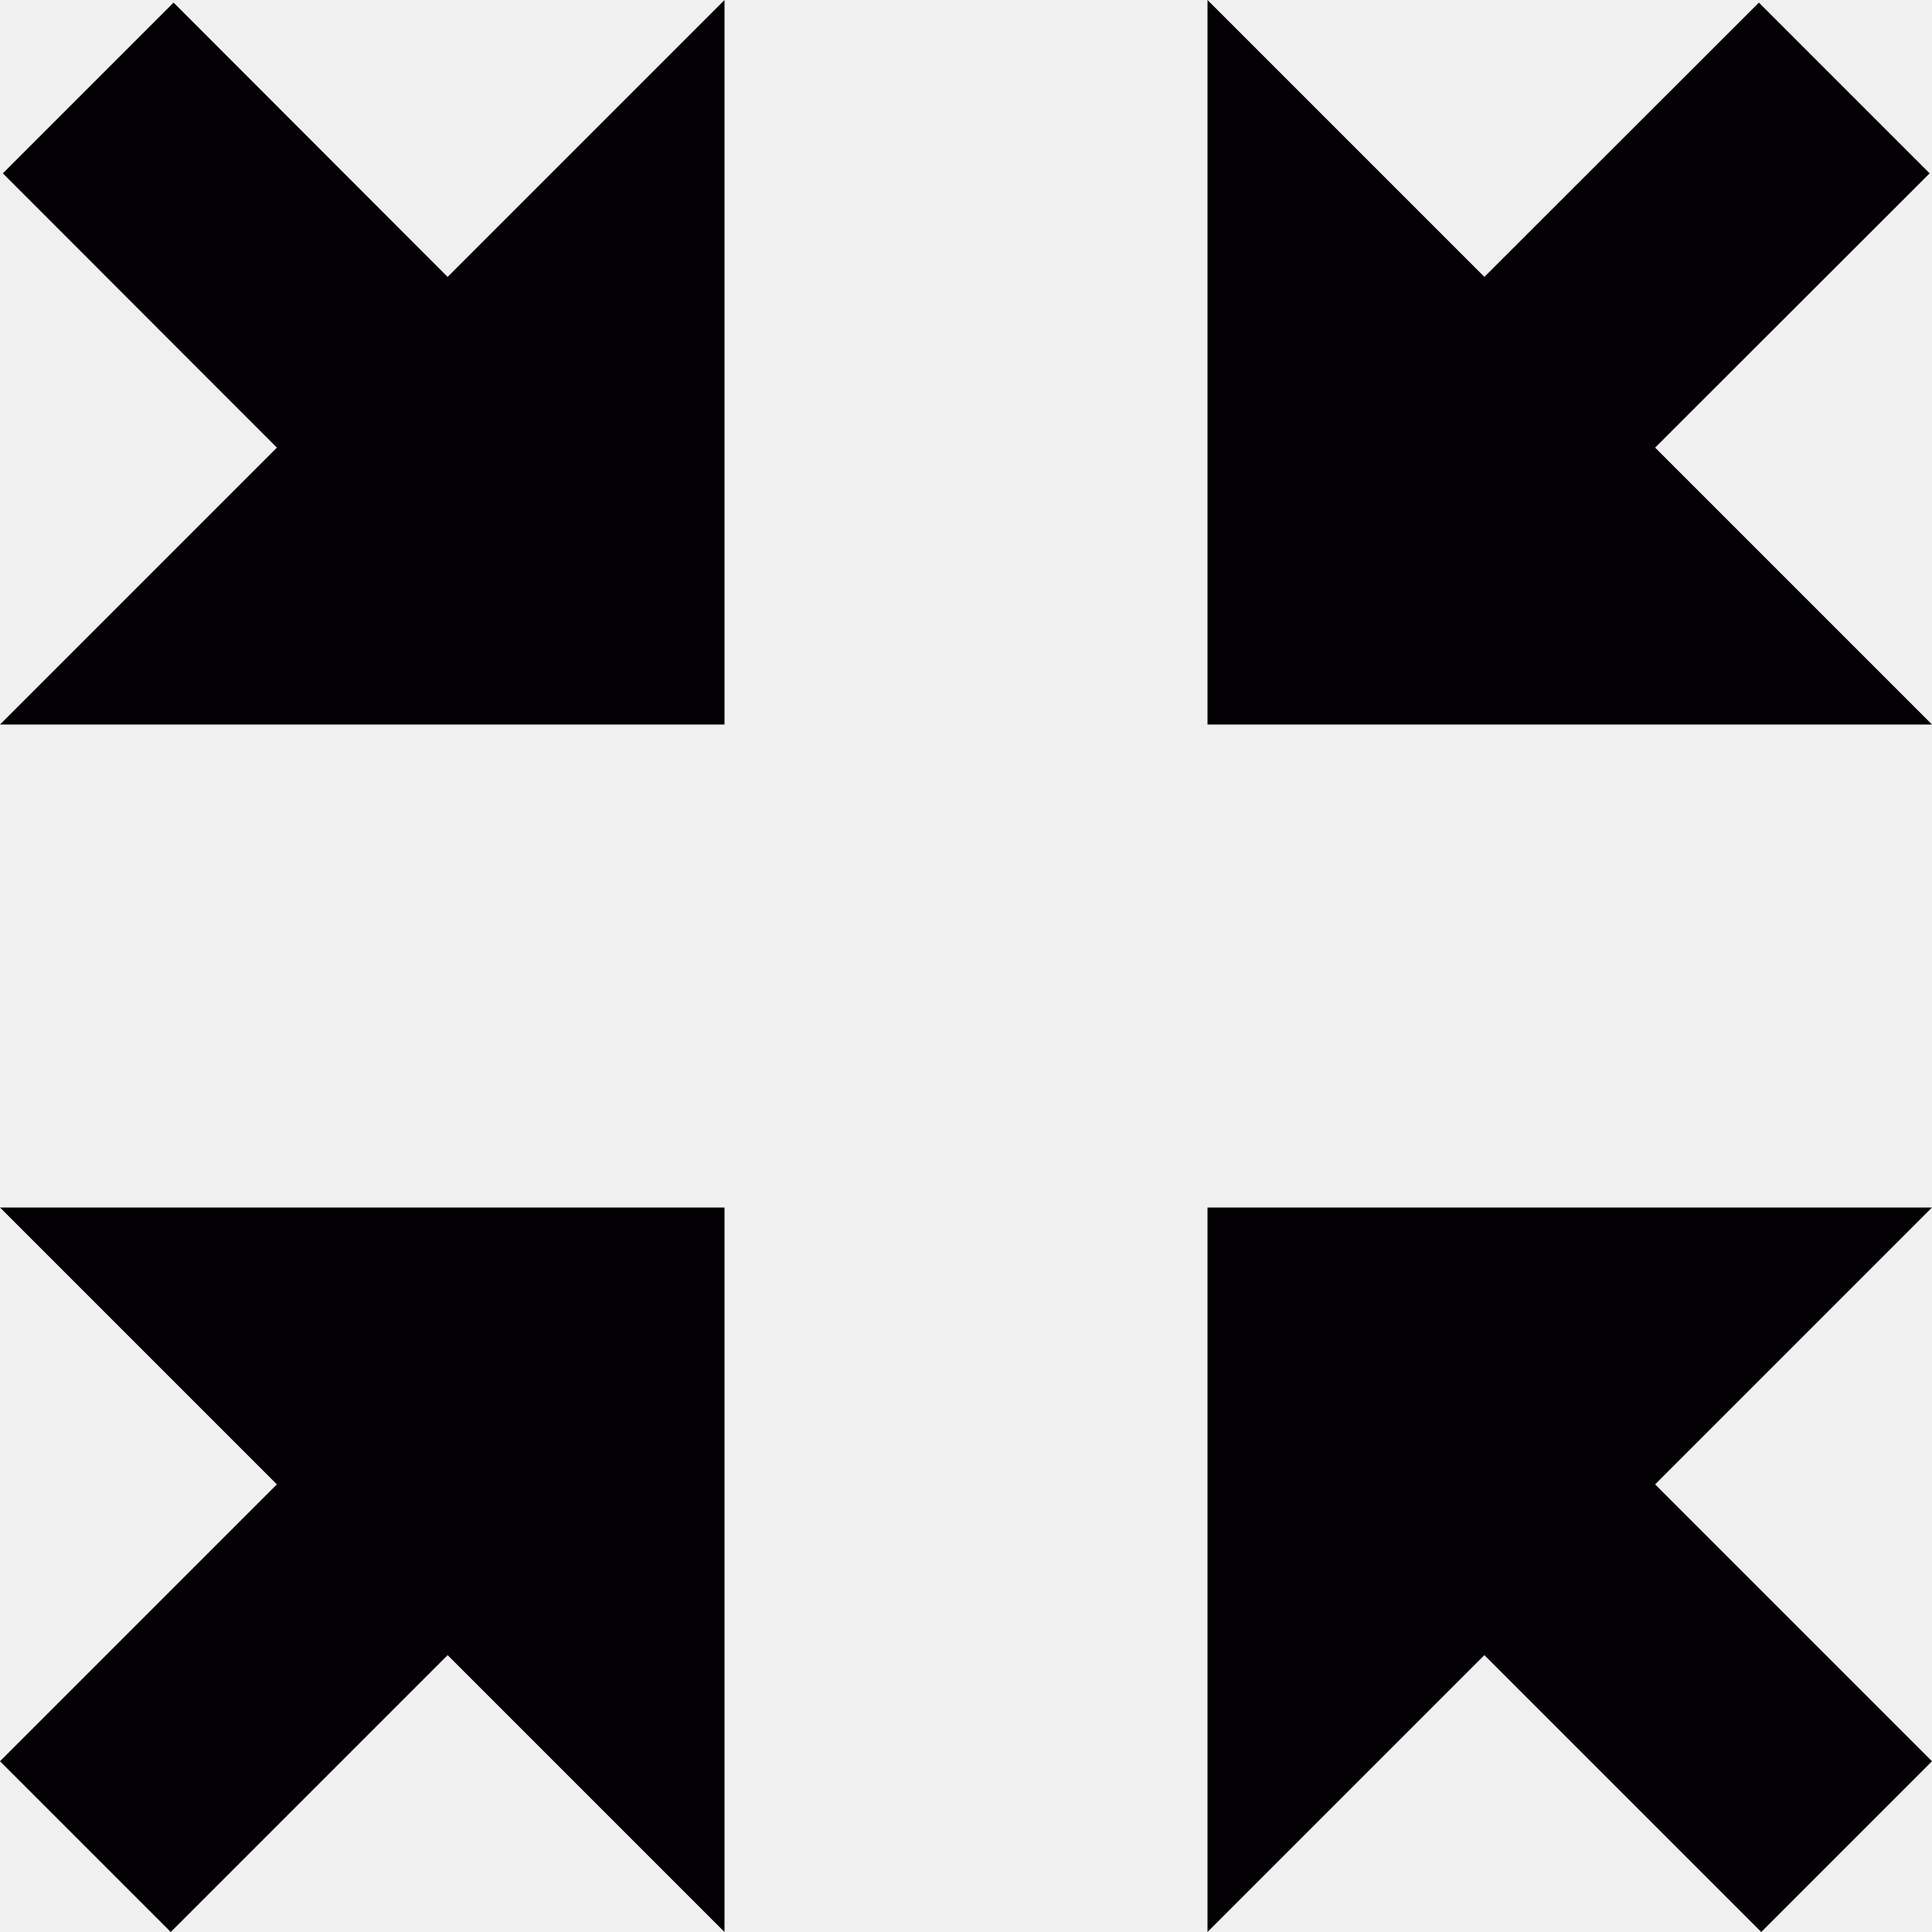
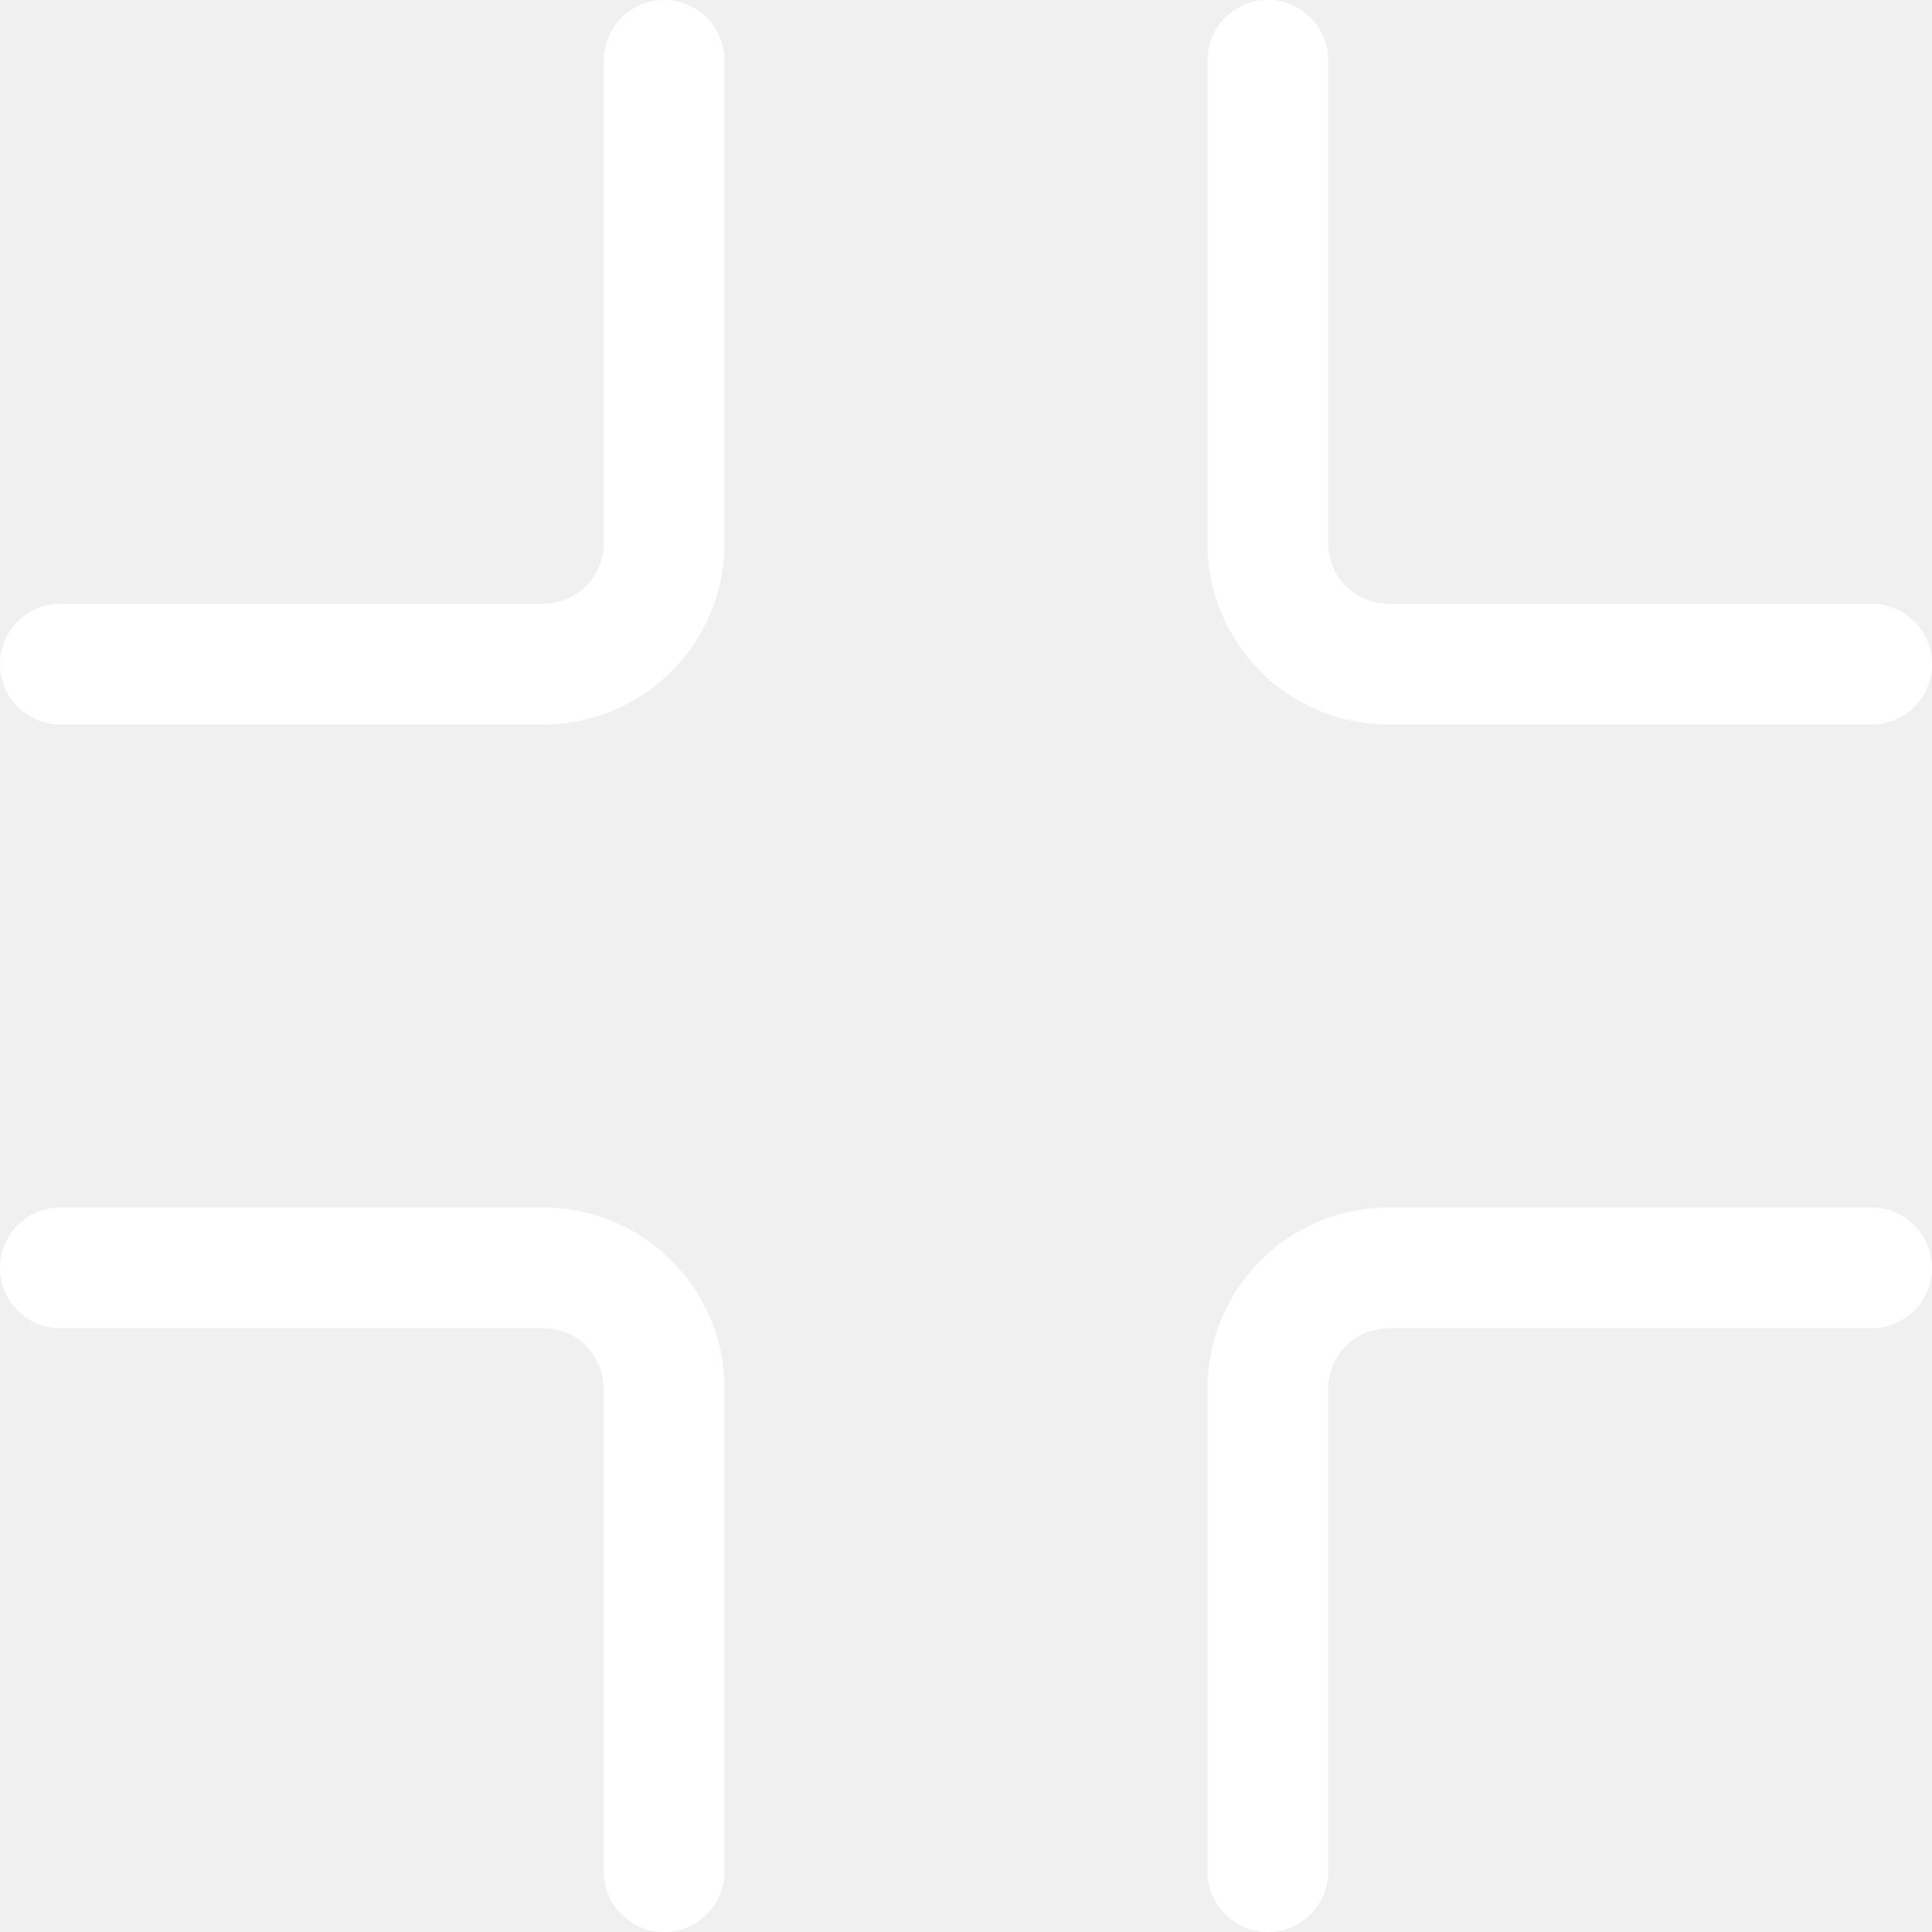
- <svg xmlns="http://www.w3.org/2000/svg" version="1.1" id="Capa_1" x="0px" y="0px" viewBox="0 0 32 32" style="enable-background:new 0 0 32 32;" xml:space="preserve">
-   <g>
-     <g id="fullscreen_x5F_exit">
-       <g>
-         <polygon style="fill:#030104;" points="24.586,27.414 29.172,32 32,29.172 27.414,24.586 32,20 20,20 20,32    " />
-         <polygon style="fill:#030104;" points="0,12 12,12 12,0 7.414,4.586 2.875,0.043 0.047,2.871 4.586,7.414    " />
-         <polygon style="fill:#030104;" points="0,29.172 2.828,32 7.414,27.414 12,32 12,20 0,20 4.586,24.586    " />
-         <polygon style="fill:#030104;" points="20,12 32,12 27.414,7.414 31.961,2.871 29.133,0.043 24.586,4.586 20,0    " />
-       </g>
-     </g>
-   </g>
-   <g>
- </g>
-   <g>
- </g>
-   <g>
- </g>
-   <g>
- </g>
-   <g>
- </g>
-   <g>
- </g>
-   <g>
- </g>
-   <g>
- </g>
-   <g>
- </g>
-   <g>
- </g>
-   <g>
- </g>
-   <g>
- </g>
-   <g>
- </g>
-   <g>
- </g>
-   <g>
- </g>
+ <svg xmlns="http://www.w3.org/2000/svg" width="16" height="16" fill="#ffffff" class="bi bi-fullscreen-exit" viewBox="0 0 16 16">
+   <path d="M5.5 0a.5.5 0 0 1 .5.5v4A1.5 1.5 0 0 1 4.5 6h-4a.5.5 0 0 1 0-1h4a.5.5 0 0 0 .5-.5v-4a.5.5 0 0 1 .5-.5zm5 0a.5.5 0 0 1 .5.5v4a.5.5 0 0 0 .5.5h4a.5.5 0 0 1 0 1h-4A1.5 1.5 0 0 1 10 4.5v-4a.5.5 0 0 1 .5-.5zM0 10.5a.5.5 0 0 1 .5-.5h4A1.5 1.5 0 0 1 6 11.5v4a.5.5 0 0 1-1 0v-4a.5.5 0 0 0-.5-.5h-4a.5.5 0 0 1-.5-.5zm10 1a1.5 1.5 0 0 1 1.5-1.5h4a.5.5 0 0 1 0 1h-4a.5.5 0 0 0-.5.5v4a.5.5 0 0 1-1 0v-4z" />
</svg>
